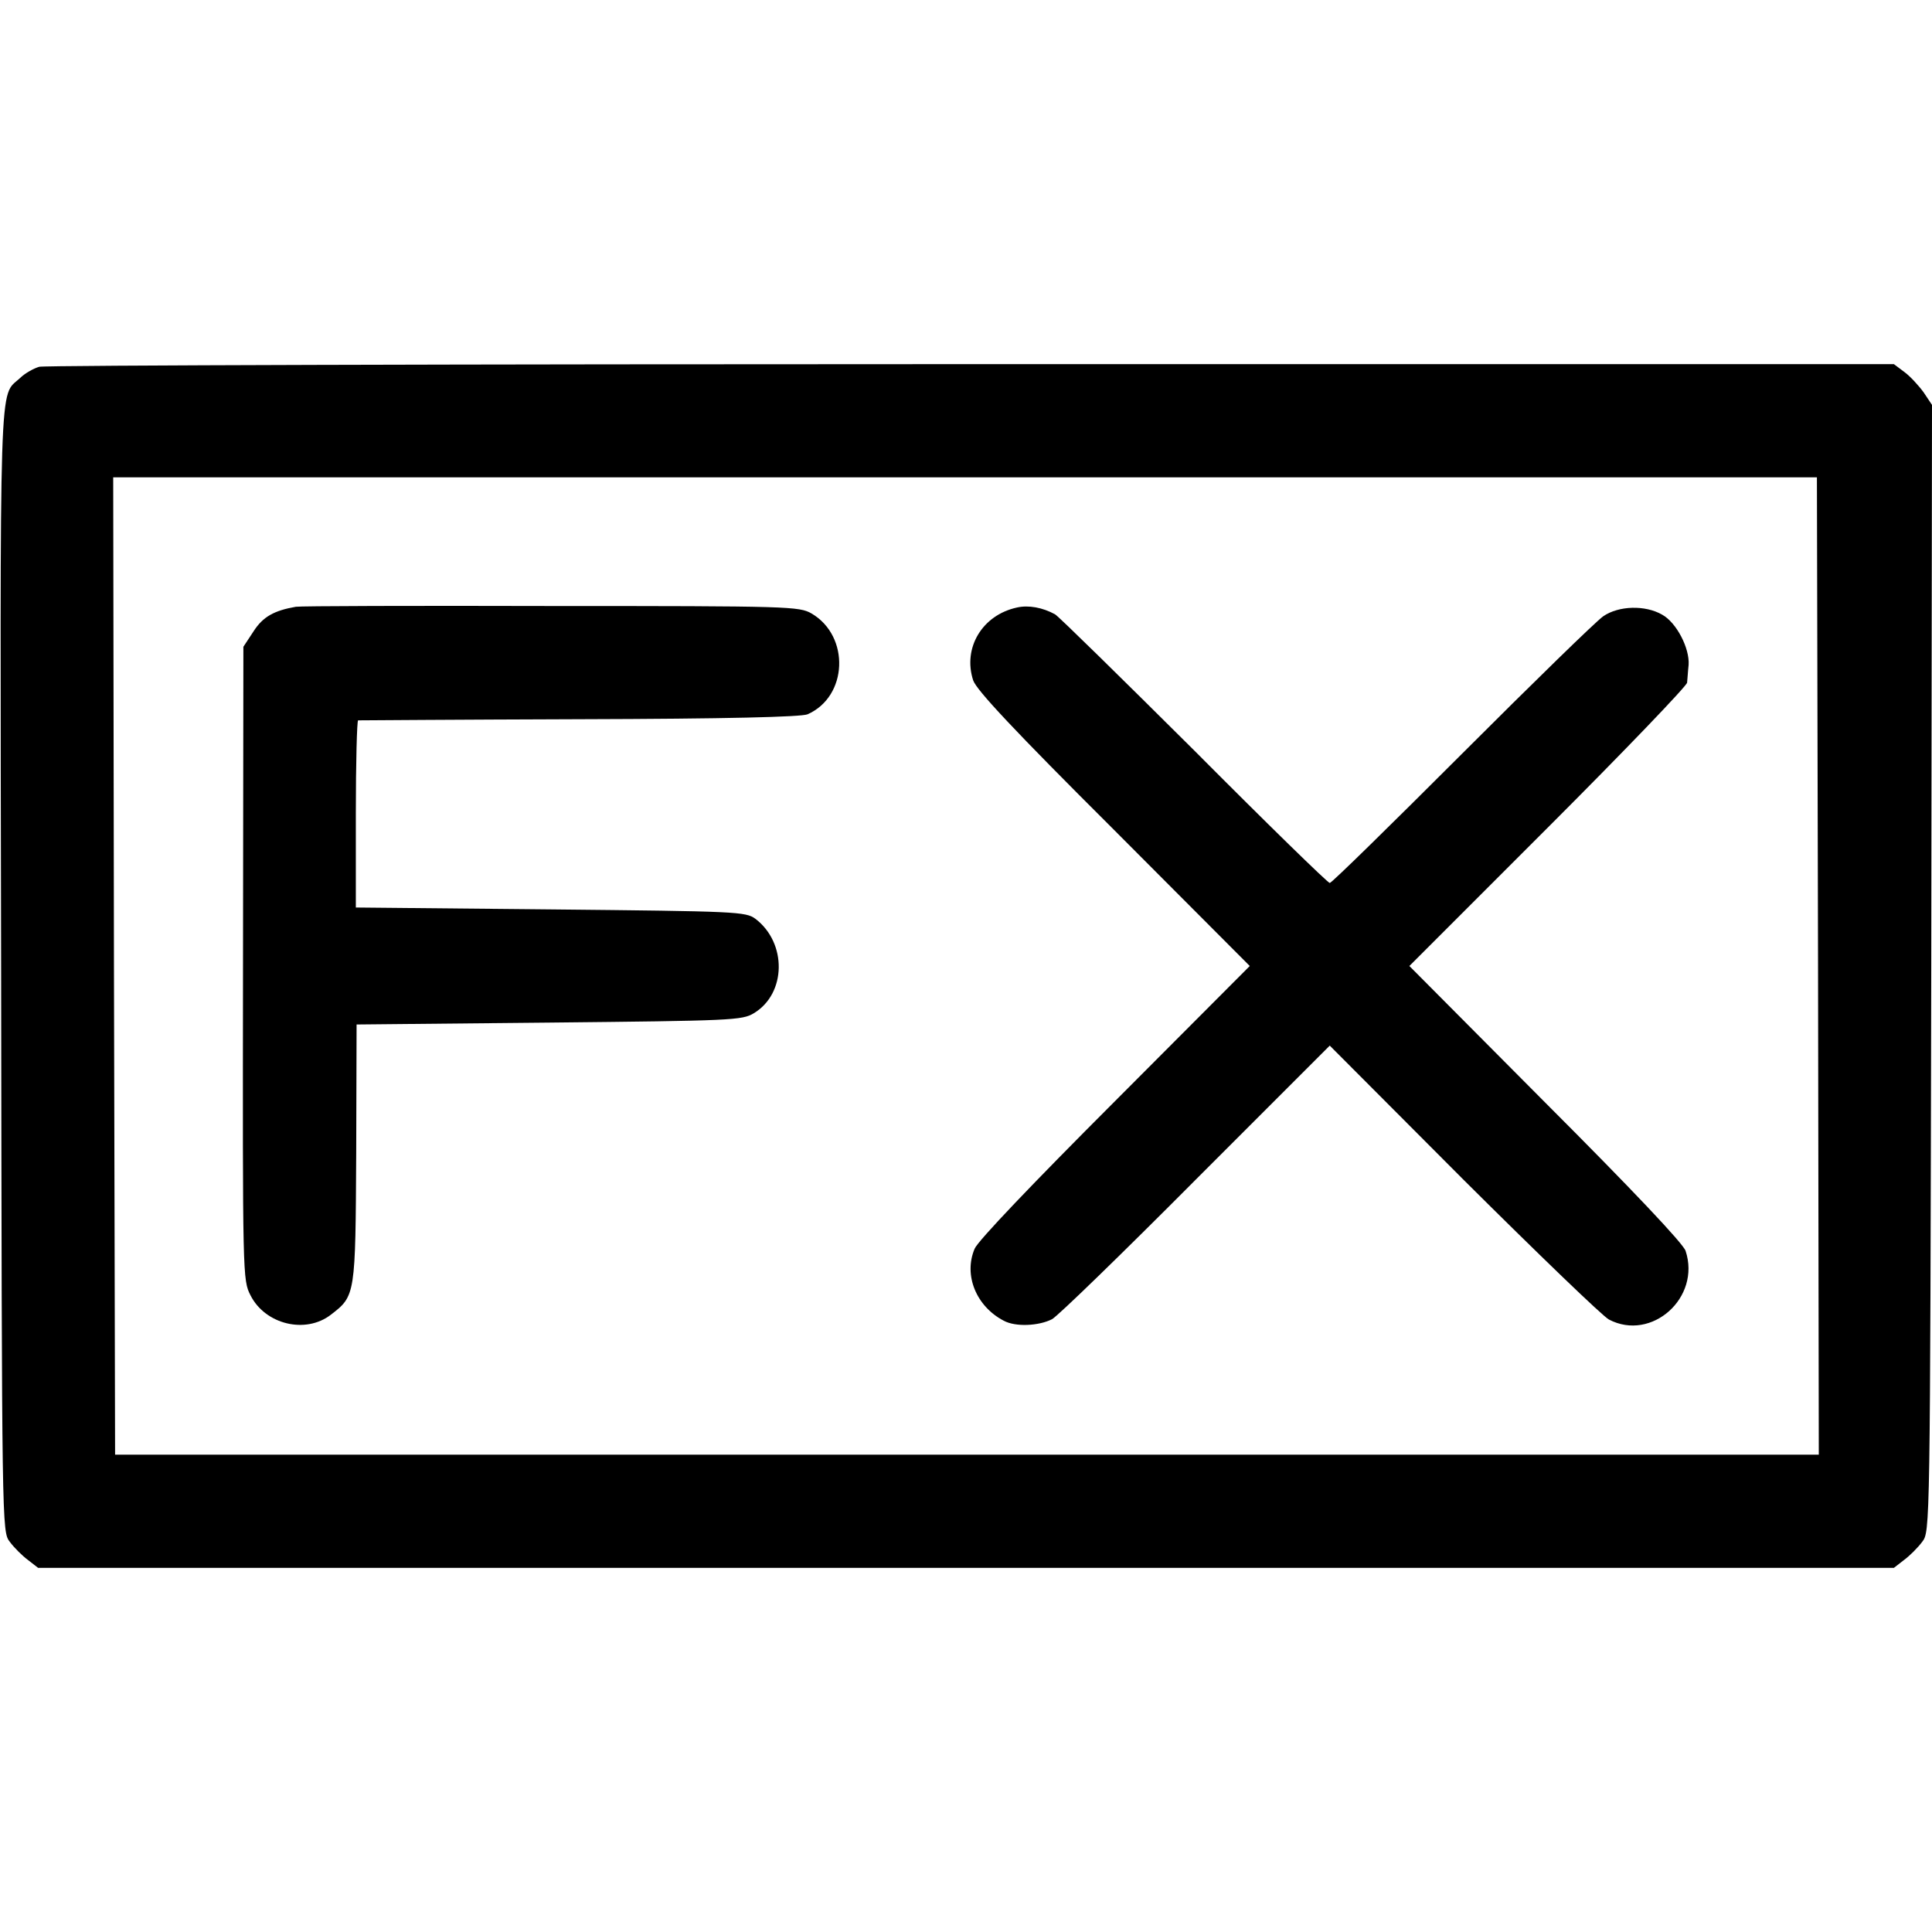
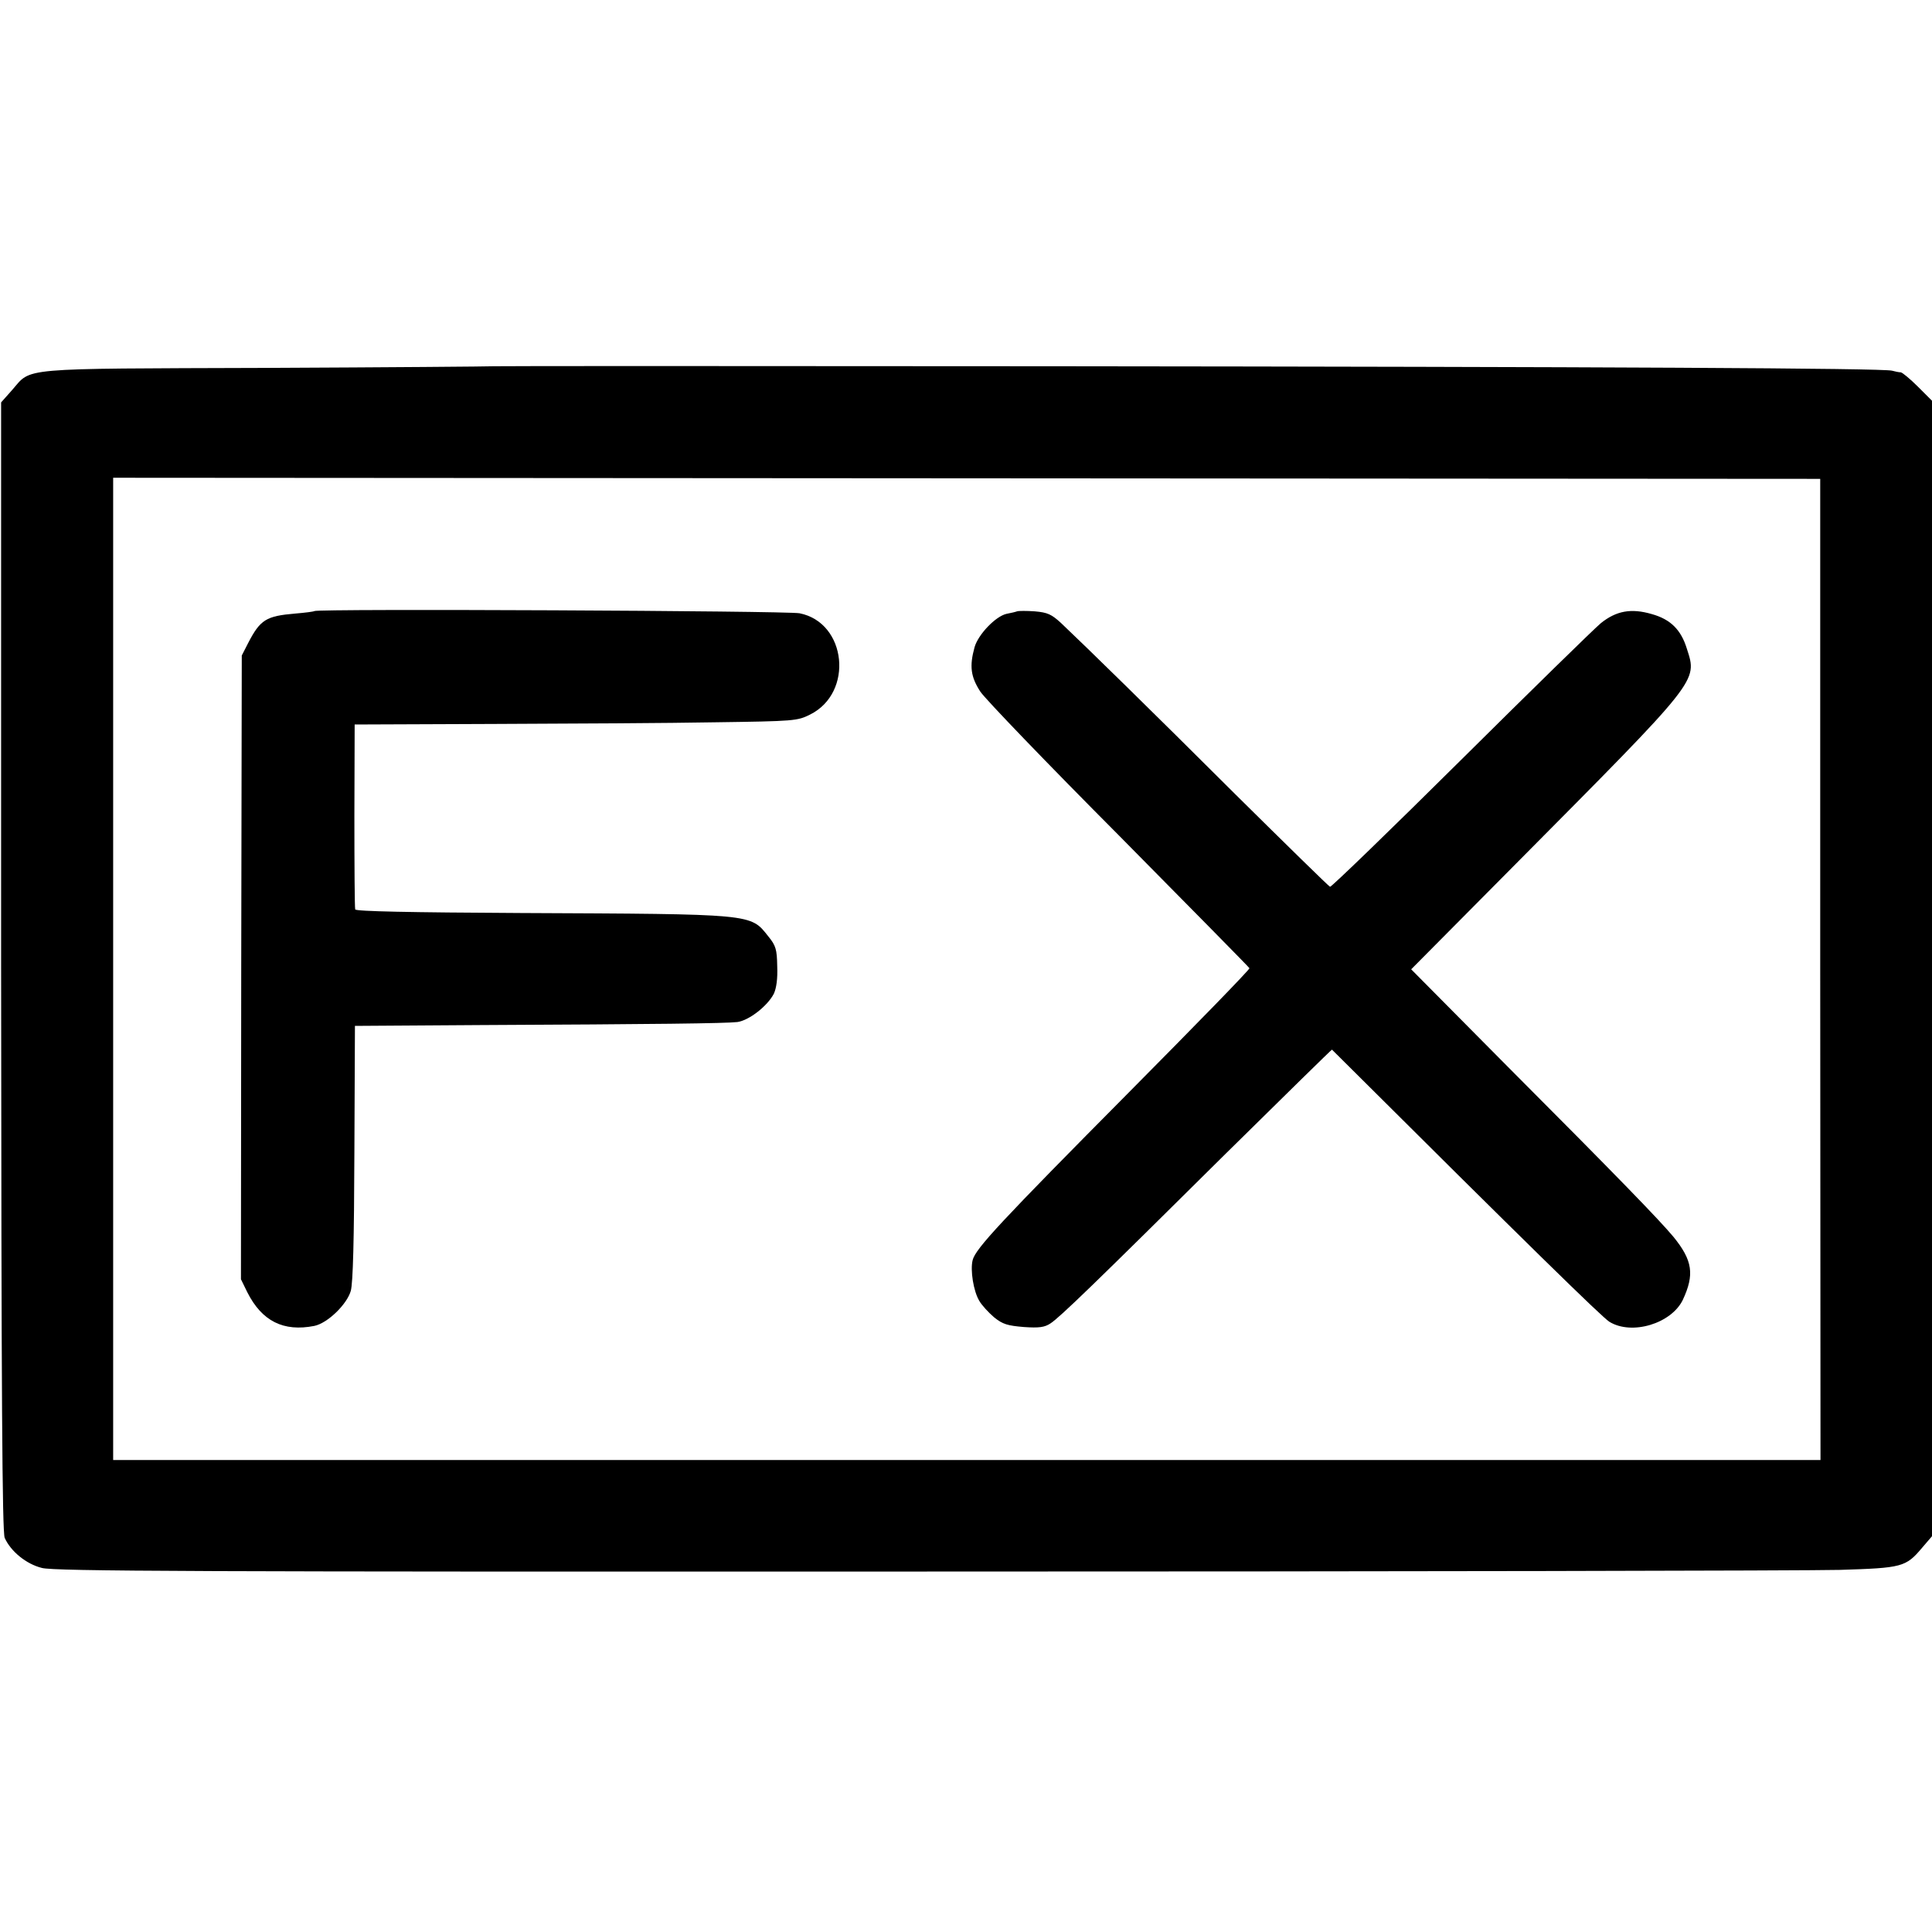
- <svg xmlns="http://www.w3.org/2000/svg" version="1.0" width="512pt" height="512pt" viewBox="0 0 512 512" preserveAspectRatio="xMidYMid meet">
-   <g transform="translate(0,512) scale(0.1,-0.1)" fill="#000000" stroke="none">
-     <path d="M104 4148 c-14 -4 -38 -17 -51 -30 -56 -52 -53 46 -50 -1567 2 -1487 2 -1490 23 -1517 11 -15 33 -37 48 -48 l27 -21 2459 0 2459 0 27 21 c15 11 37 33 48 48 21 27 21 30 24 1520 l2 1493 -22 33 c-13 18 -36 43 -51 54 l-28 21 -2444 0 c-1344 0 -2456 -3 -2471 -7z m4714 -1588 l2 -1295 -2257 0 -2258 0 -3 1295 -2 1295 2257 0 2258 0 3 -1295z" />
-     <path d="M784 3512 c-57 -10 -87 -26 -112 -65 l-27 -41 -1 -839 c-1 -833 -1 -839 20 -880 39 -77 146 -103 213 -51 65 50 65 51 67 429 l1 340 510 5 c485 5 512 6 543 25 86 52 88 186 4 250 -26 19 -47 20 -543 25 l-516 5 0 248 c0 136 3 247 6 248 3 0 267 2 586 3 393 1 588 6 605 13 107 47 113 207 11 267 -33 19 -56 20 -691 20 -361 1 -665 0 -676 -2z" />
-     <path d="M2695 3510 c-92 -20 -144 -107 -116 -193 9 -26 108 -132 373 -396 l360 -361 -357 -358 c-220 -220 -363 -370 -372 -391 -30 -70 4 -153 77 -191 31 -17 93 -14 128 4 15 8 186 174 381 370 l355 355 355 -356 c196 -195 369 -362 385 -370 113 -59 244 58 203 182 -6 19 -140 161 -371 392 l-361 363 368 368 c202 202 368 375 368 383 1 8 2 29 4 47 3 44 -32 112 -70 133 -45 26 -115 24 -156 -4 -19 -13 -187 -177 -375 -365 -188 -188 -345 -342 -350 -342 -5 0 -167 158 -359 351 -193 192 -359 355 -369 361 -33 18 -70 25 -101 18z" />
+ <svg xmlns="http://www.w3.org/2000/svg" version="1.0" width="700pt" height="700pt" viewBox="0 0 700 700" preserveAspectRatio="xMidYMid meet">
+   <g transform="translate(0,700) scale(0.1,-0.1)" fill="#000000" stroke="none">
+     <path d="M1790 5673 c-14 -1 -387 -4 -830 -6 -904 -3 -844 2 -916 -80 l-40 -45 0 -2044 c1 -1556 4 -2049 13 -2070 22 -49 78 -95 135 -109 44 -12 563 -14 3183 -13 1722 0 3221 3 3331 6 226 7 239 10 298 80 l36 42 0 2057 0 2057 -51 51 c-28 28 -56 51 -62 52 -7 0 -21 3 -32 6 -37 9 -1022 14 -3040 16 -1100 1 -2011 1 -2025 0z m4805 -2185 l1 -1778 -3093 0 -3093 0 0 1780 0 1779 3093 -2 3092 -2 0 -1777z" />
+     <path d="M1139 4786 c-2 -2 -33 -6 -69 -9 -106 -9 -127 -22 -171 -107 l-23 -45 -2 -1130 -1 -1130 23 -47 c53 -105 131 -144 243 -122 48 10 118 78 132 127 8 29 12 184 13 501 l2 459 454 3 c637 3 889 6 932 11 42 6 109 58 132 103 9 20 14 54 12 100 -1 60 -5 74 -32 107 -66 83 -47 81 -901 85 -396 2 -594 6 -596 13 -2 5 -3 159 -3 340 l1 330 505 2 c278 1 638 3 801 6 288 4 298 5 344 28 159 79 133 333 -38 367 -46 9 -1748 17 -1758 8z" />
+     <path d="M3685 4785 c-5 -2 -22 -6 -38 -9 -40 -9 -103 -75 -116 -121 -19 -69 -14 -107 21 -161 18 -27 244 -262 503 -522 258 -261 471 -477 472 -480 2 -4 -195 -206 -437 -450 -461 -465 -556 -566 -566 -608 -9 -36 3 -112 24 -147 9 -16 34 -43 54 -60 31 -25 48 -30 107 -35 56 -4 76 -1 97 13 34 22 161 145 637 617 210 207 382 376 383 375 711 -708 978 -969 1005 -986 81 -50 224 -7 266 79 43 92 36 143 -34 229 -52 62 -195 210 -601 617 l-349 352 381 384 c666 671 656 658 618 777 -21 69 -59 107 -127 126 -75 22 -129 12 -185 -33 -25 -21 -253 -244 -508 -497 -255 -253 -468 -459 -473 -458 -5 2 -159 153 -343 335 -311 310 -536 530 -632 621 -34 31 -48 38 -95 42 -29 2 -58 2 -64 0z" />
  </g>
</svg>
